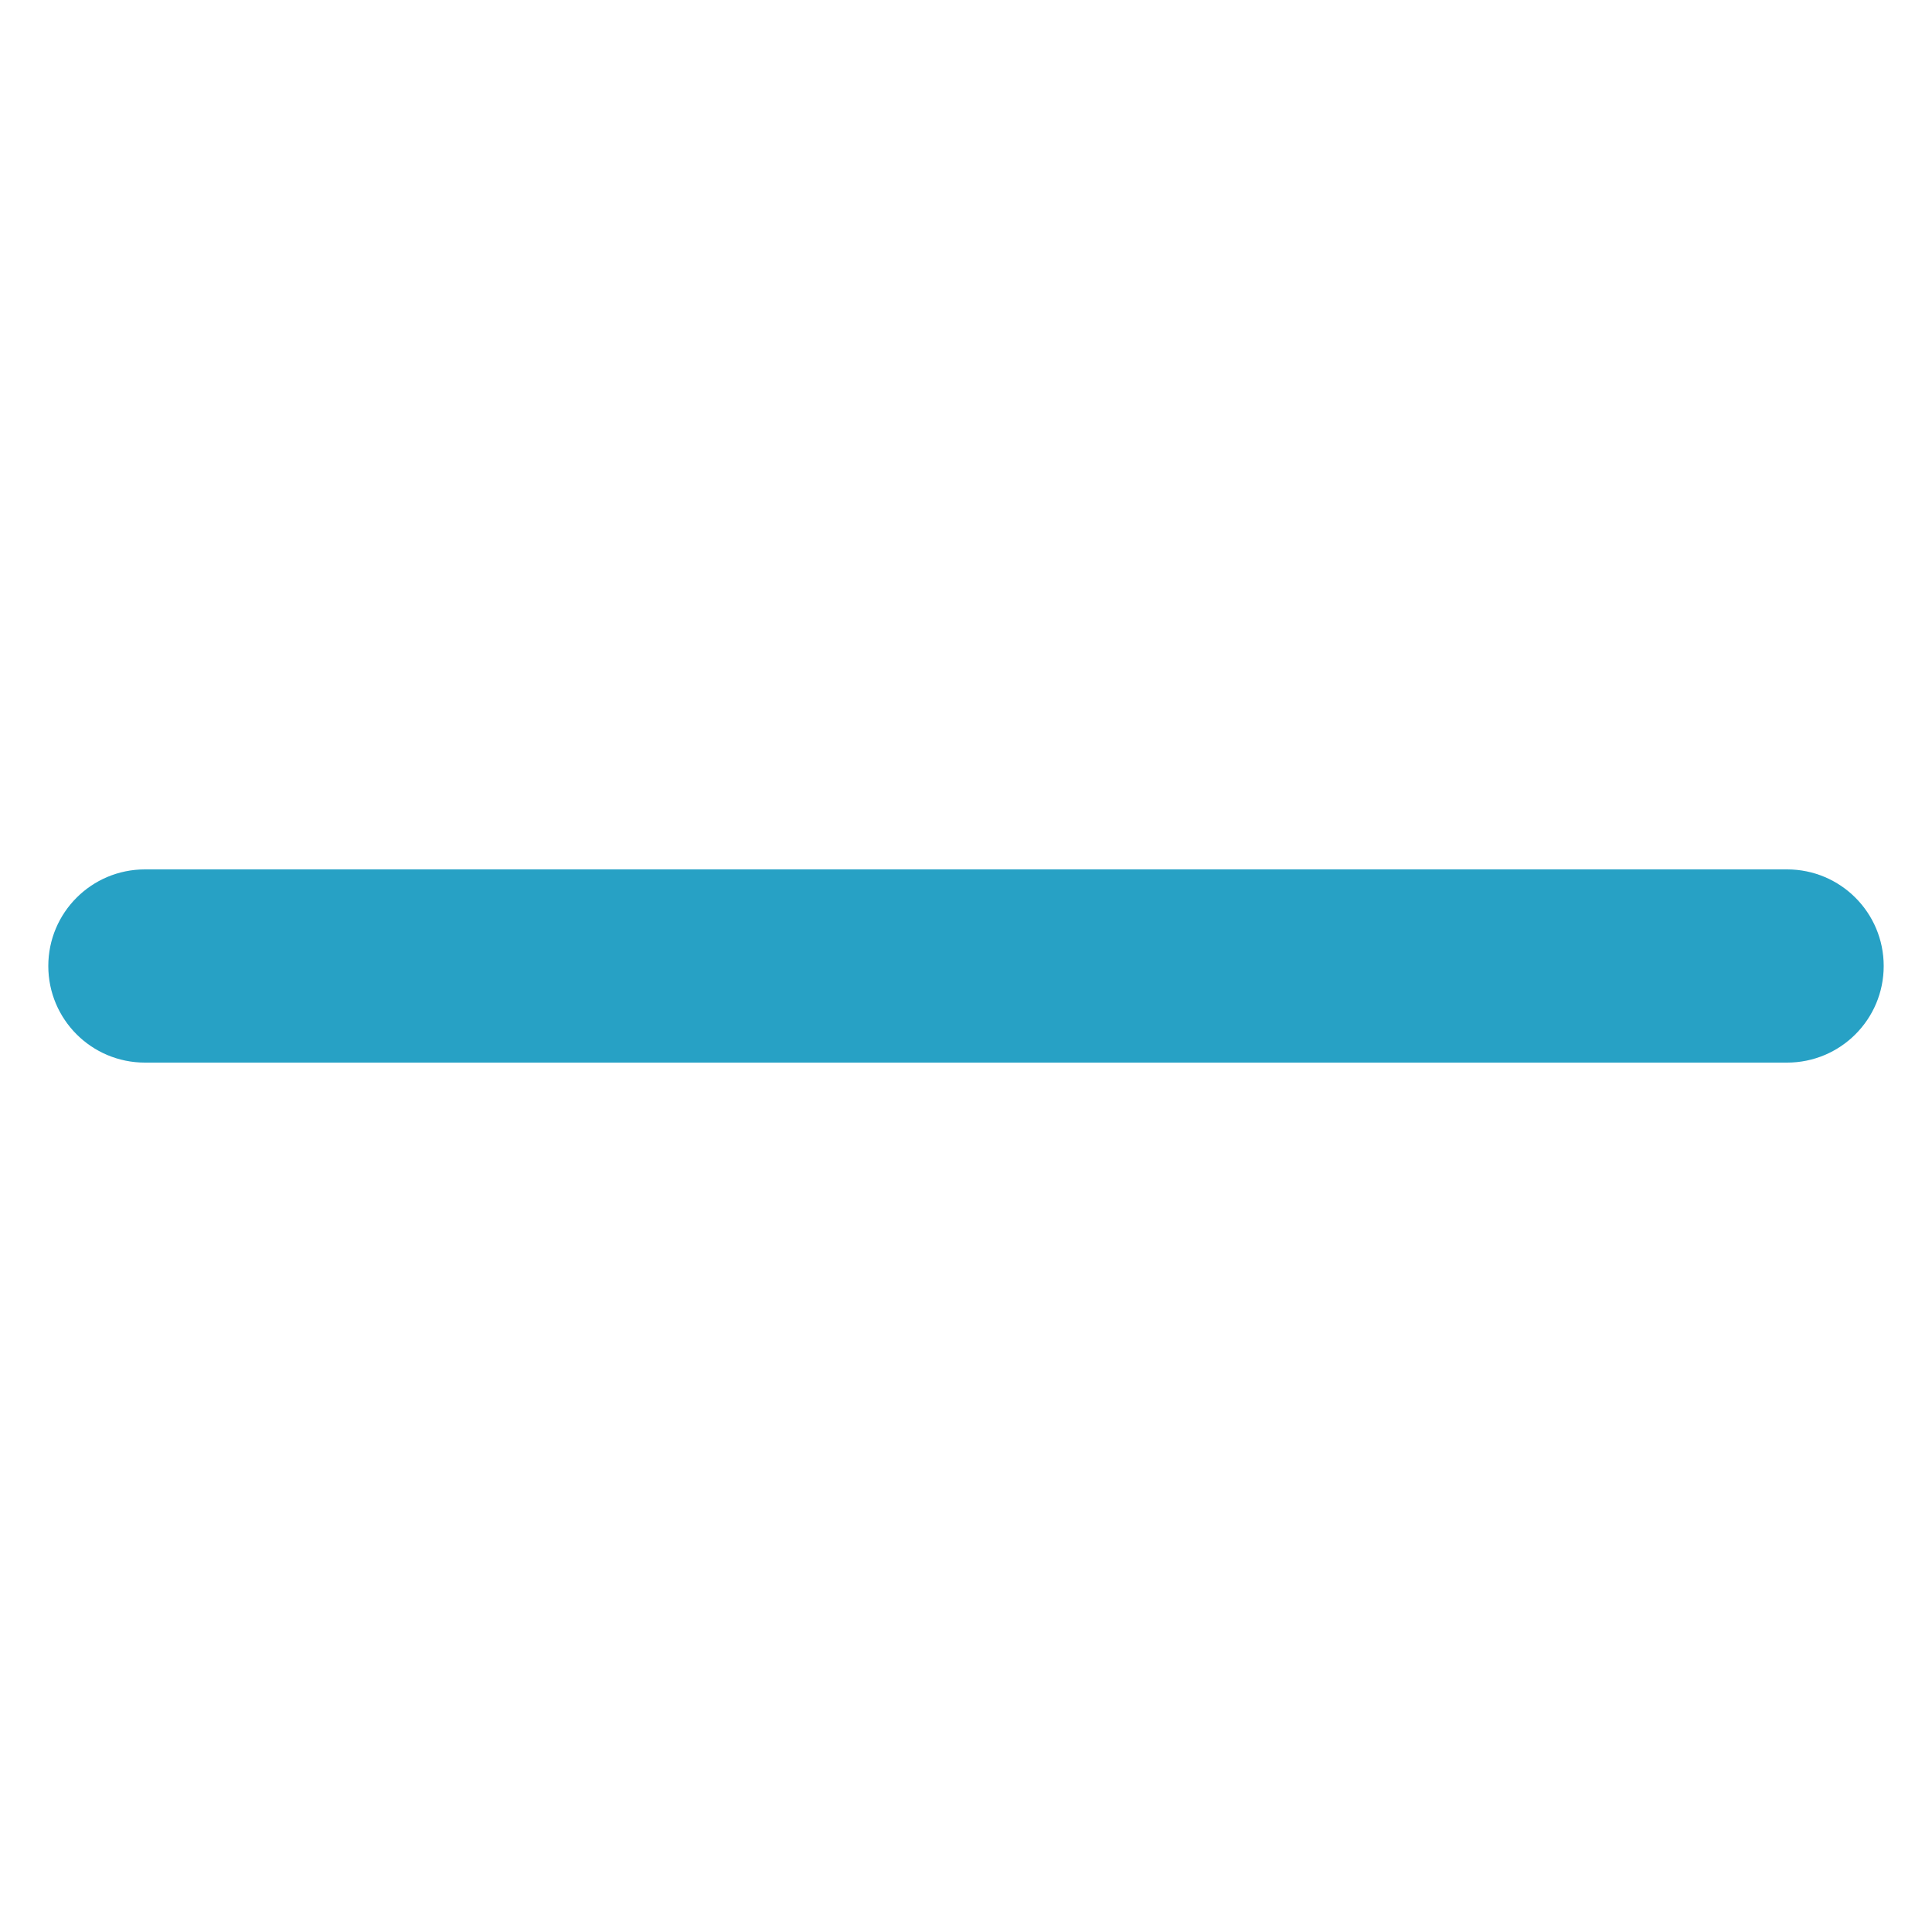
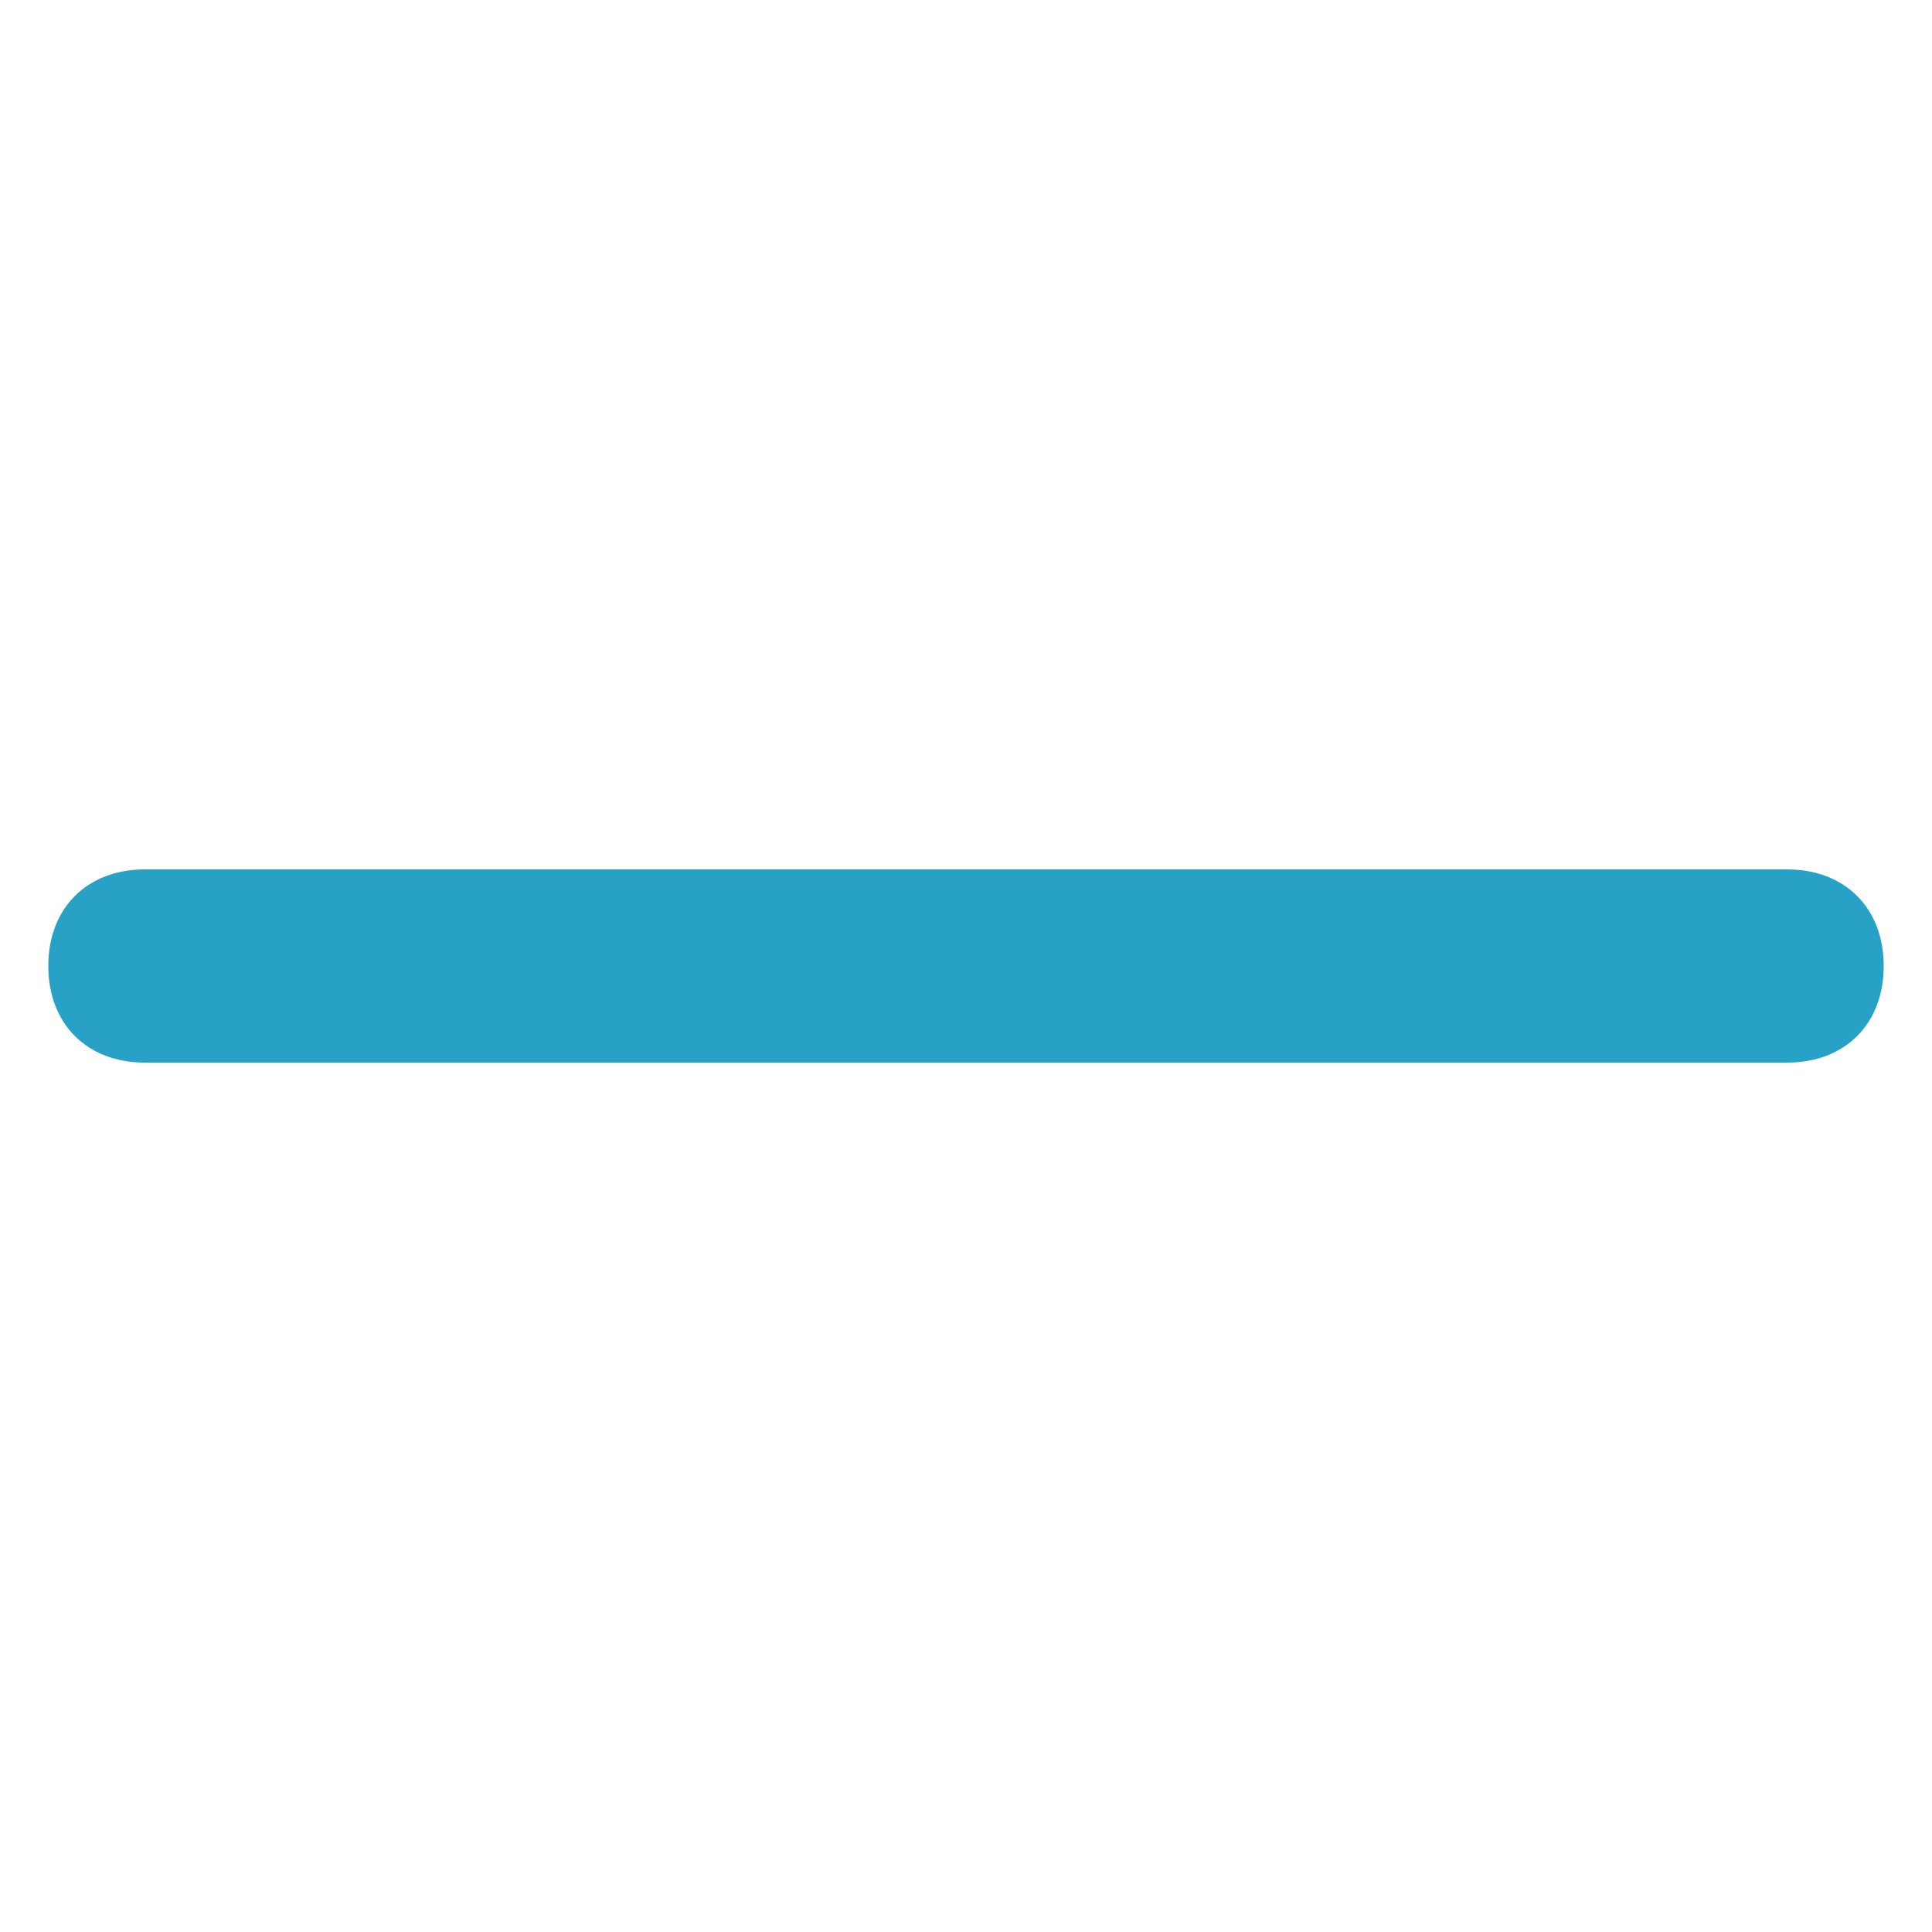
- <svg xmlns="http://www.w3.org/2000/svg" version="1.1" id="minus" x="0px" y="0px" width="40px" height="40px" viewBox="0 0 40 40" enable-background="new 0 0 40 40" xml:space="preserve">
-   <path fill-rule="evenodd" clip-rule="evenodd" fill="#27A1C5" d="M3,18h34c1.105,0,2,0.895,2,2s-0.895,2-2,2H3c-1.105,0-2-0.895-2-2  S1.895,18,3,18z" />
-   <g>
- </g>
-   <g>
- </g>
-   <g>
- </g>
-   <g>
- </g>
-   <g>
- </g>
-   <g>
- </g>
+ <svg xmlns="http://www.w3.org/2000/svg" version="1.1" id="minus" x="0px" y="0px" width="20px" height="20px" viewBox="0 0 20 20" enable-background="new 0 0 20 20" xml:space="preserve">
+   <path fill="#27A1C5" d="M1.5,9h17c0.6,0,1,0.4,1,1s-0.4,1-1,1h-17c-0.6,0-1-0.4-1-1S0.9,9,1.5,9z" />
</svg>
